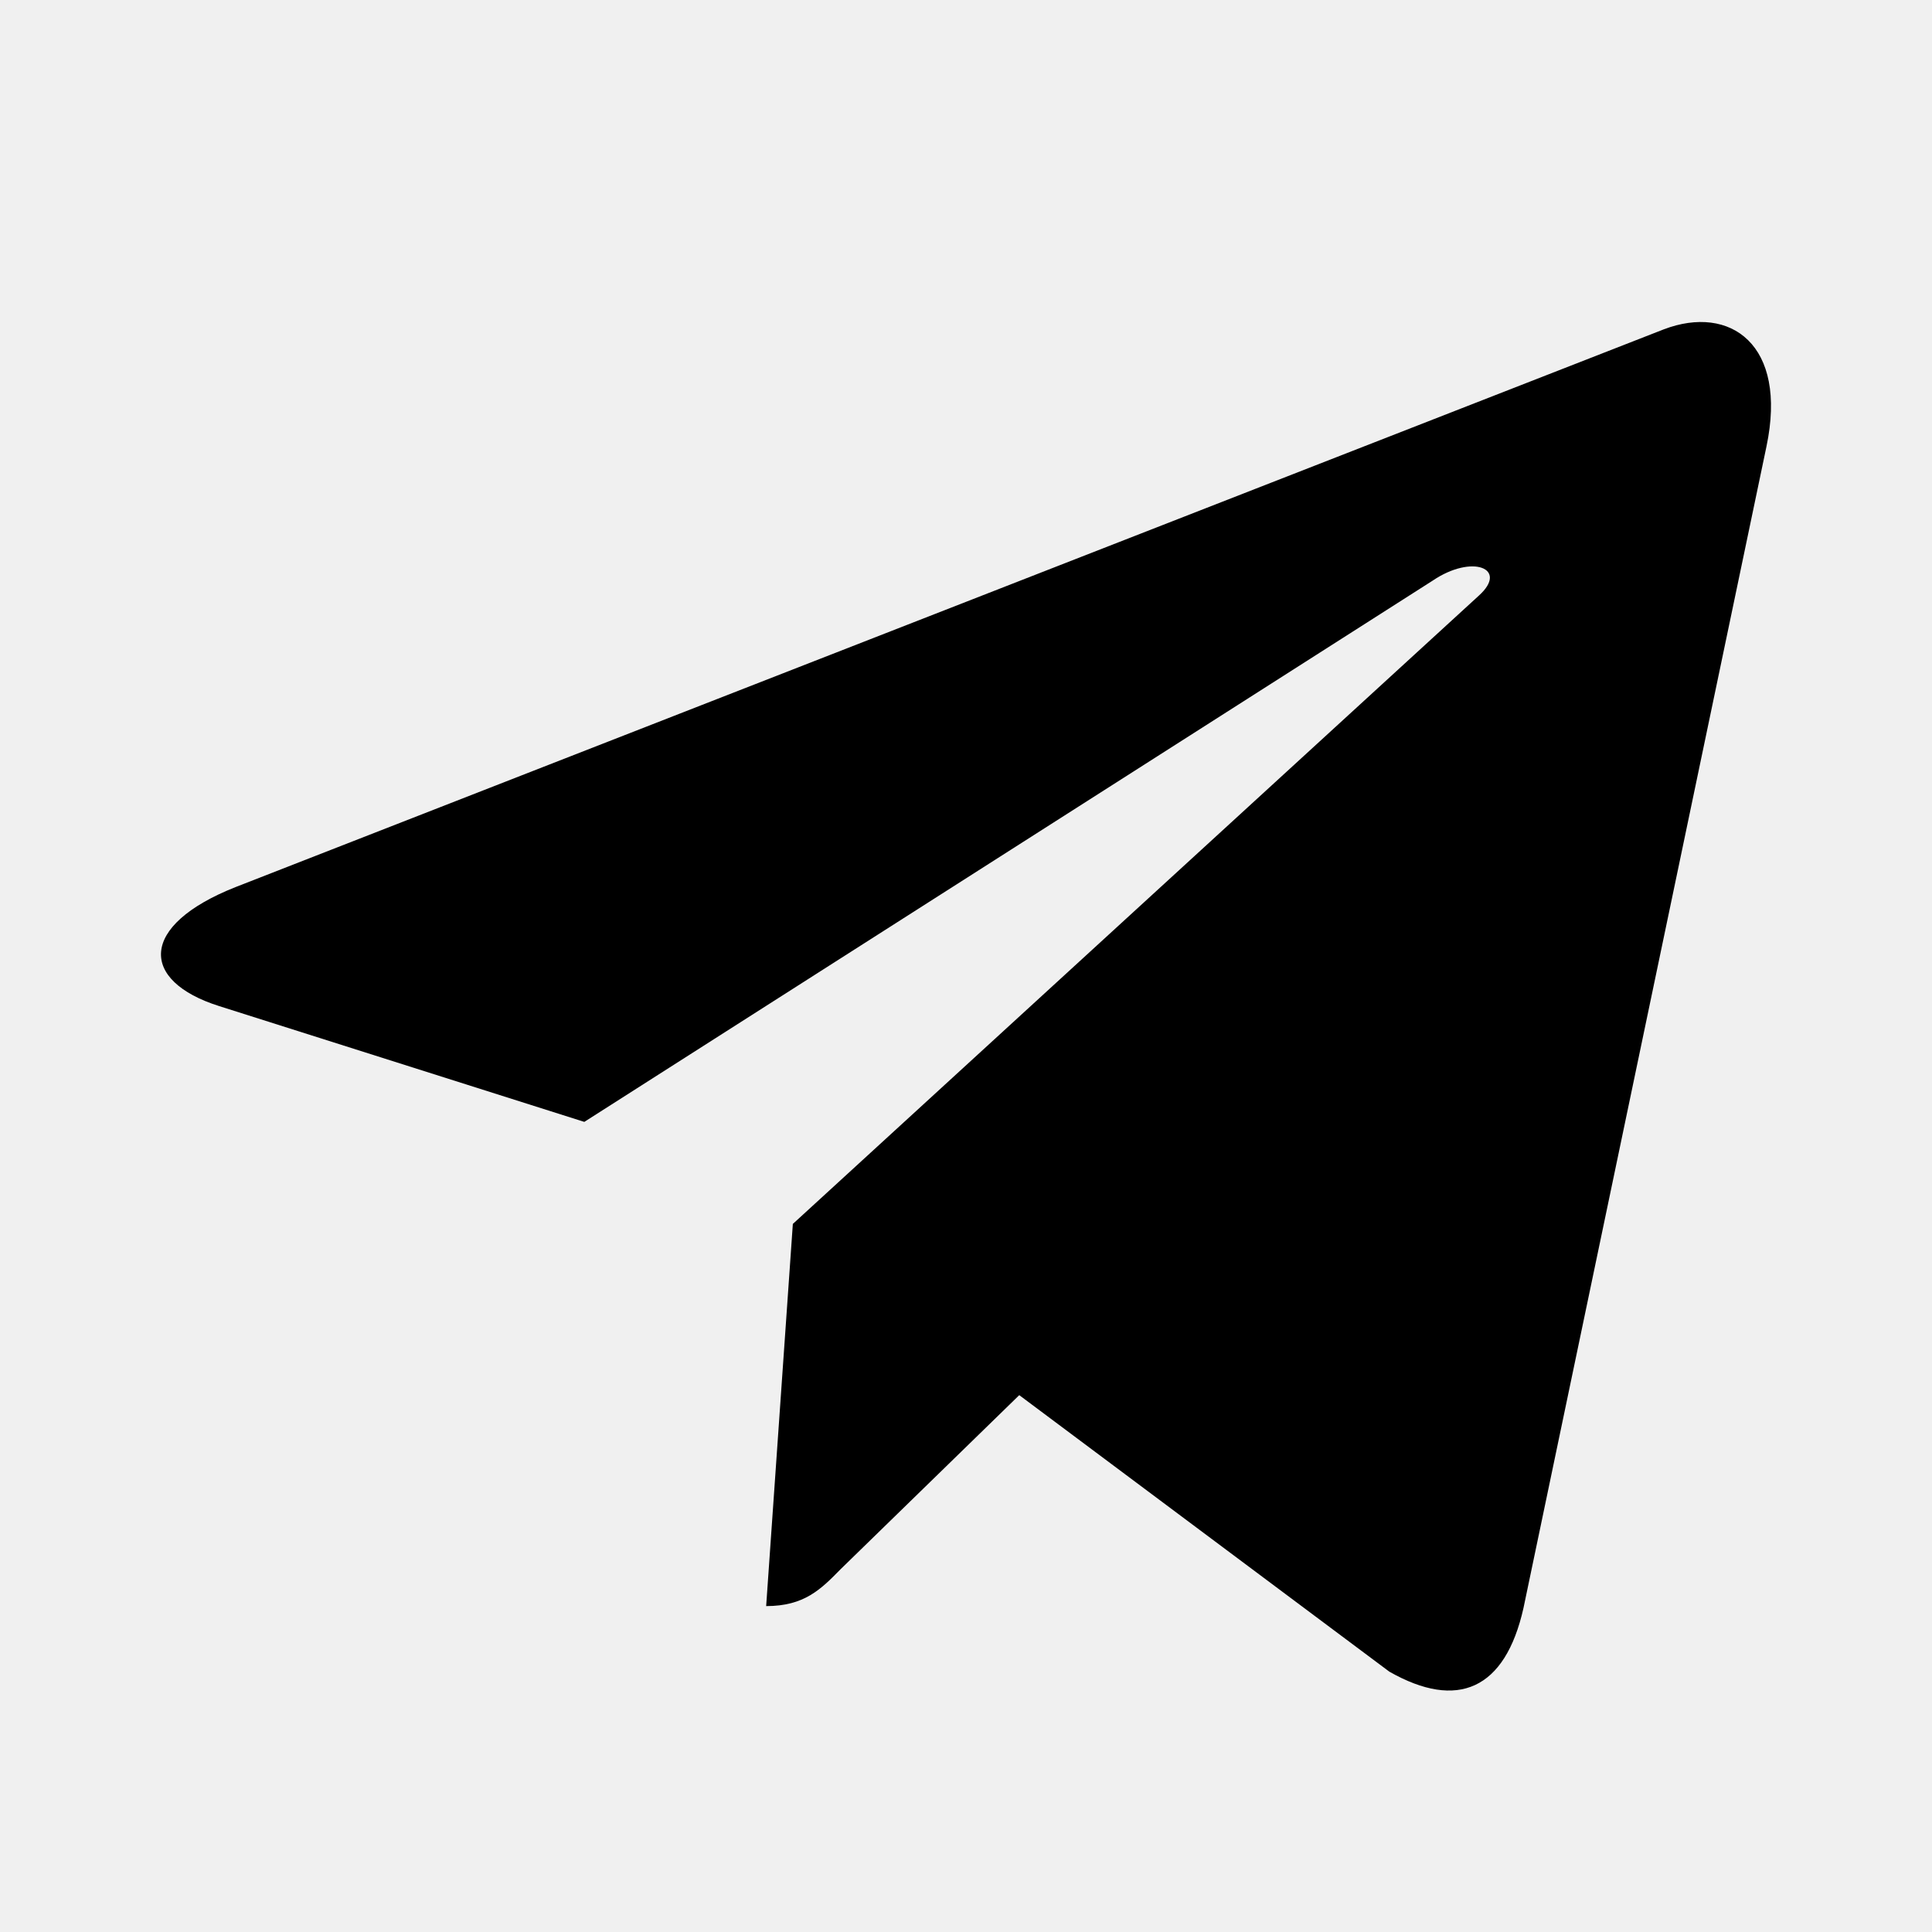
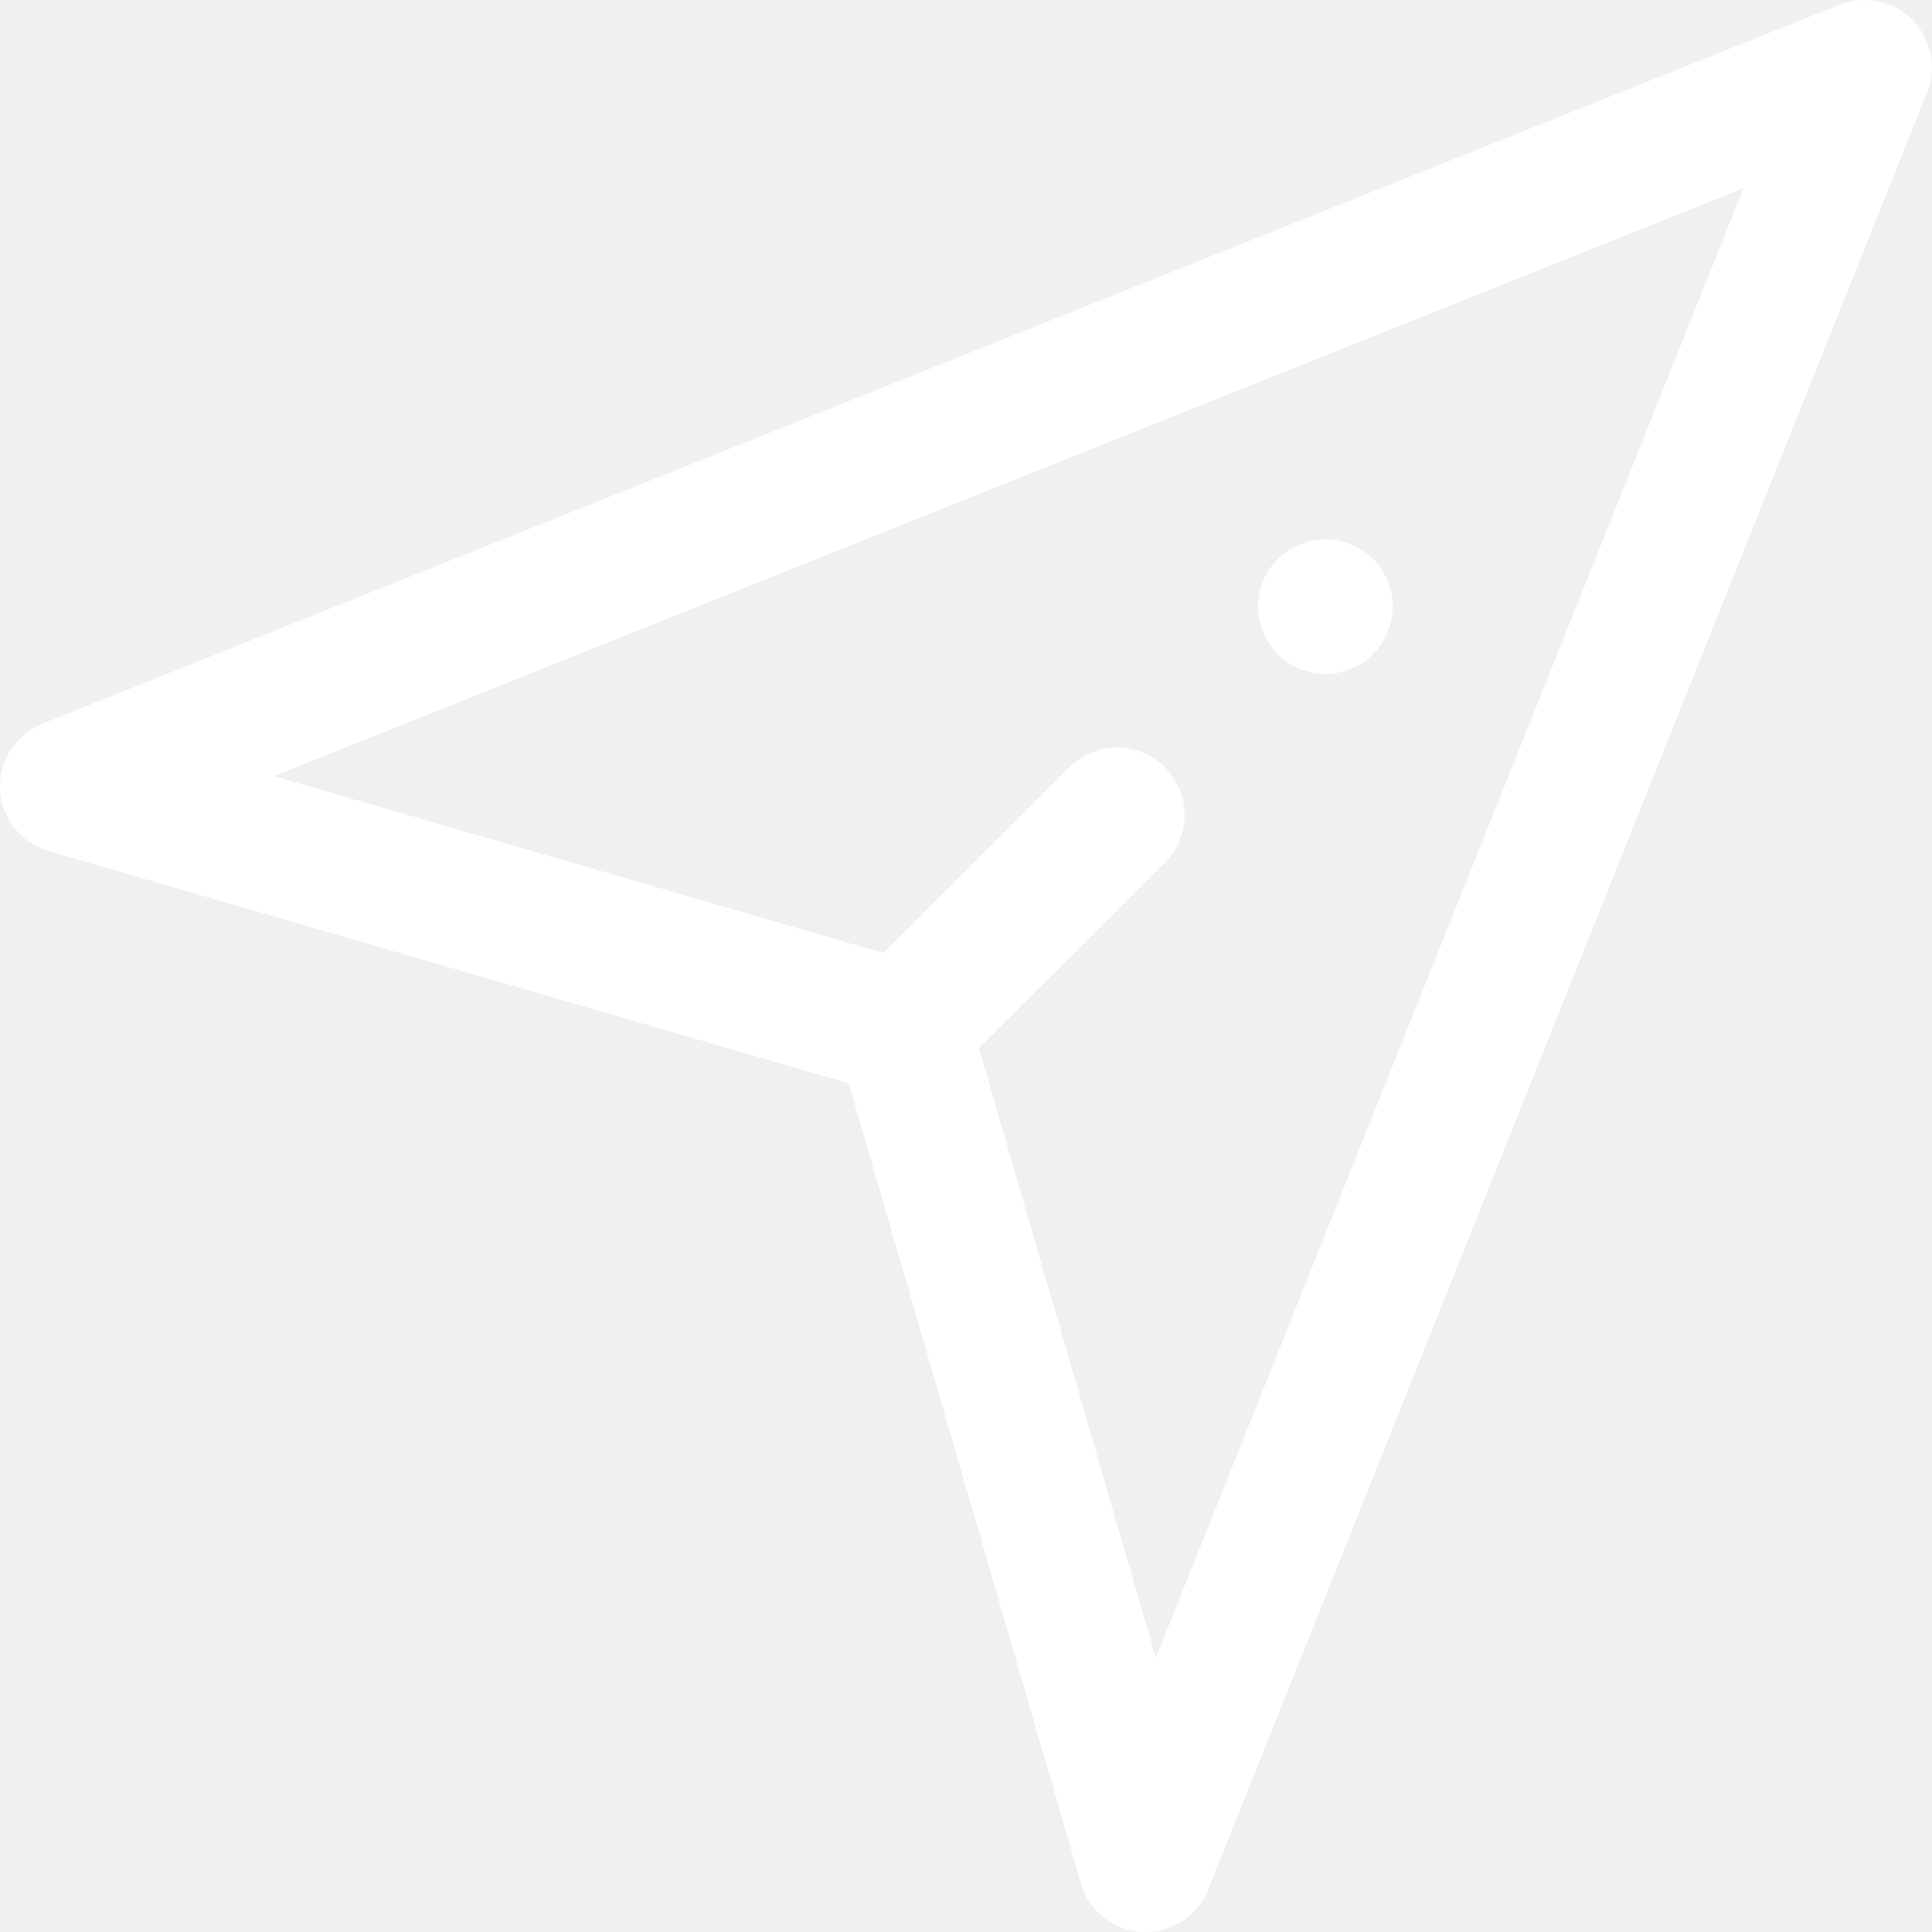
- <svg xmlns="http://www.w3.org/2000/svg" width="16" height="16" viewBox="0 0 16 16" fill="none">
-   <path d="M14.629 3.698L12.617 13.316C12.465 13.995 12.069 14.164 11.506 13.844L8.441 11.554L6.961 12.996C6.798 13.162 6.661 13.301 6.345 13.301L6.566 10.136L12.248 4.932C12.495 4.709 12.194 4.585 11.864 4.809L4.839 9.291L1.815 8.332C1.157 8.124 1.145 7.665 1.952 7.346L13.78 2.727C14.328 2.519 14.807 2.851 14.629 3.698Z" fill="black" />
+ <svg xmlns="http://www.w3.org/2000/svg" width="27" height="27" viewBox="0 0 27 27" fill="none">
+   <g id="Telegram 1" clip-path="url(#clip0_689_475)">
+     <g id="Group">
+       <path id="Vector" d="M26.723 0.276C26.593 0.146 26.428 0.057 26.247 0.02C26.067 -0.018 25.879 -0.001 25.708 0.067L0.592 10.114C0.41 10.187 0.255 10.315 0.149 10.48C0.043 10.645 -0.008 10.838 0.001 11.034C0.011 11.23 0.081 11.418 0.203 11.572C0.324 11.726 0.491 11.838 0.679 11.893L11.861 15.139L15.107 26.321C15.161 26.509 15.273 26.676 15.427 26.798C15.581 26.92 15.769 26.991 15.966 27C15.981 27 15.996 27 16.011 27C16.2 27 16.383 26.944 16.539 26.838C16.695 26.733 16.816 26.583 16.885 26.408L26.932 1.292C27 1.121 27.017 0.933 26.98 0.753C26.943 0.572 26.854 0.407 26.723 0.276ZM16.153 23.17L13.681 14.651L16.278 12.056C16.366 11.968 16.435 11.864 16.483 11.75C16.53 11.635 16.555 11.513 16.555 11.389C16.555 11.265 16.53 11.142 16.483 11.028C16.435 10.913 16.366 10.809 16.278 10.722C16.191 10.634 16.087 10.565 15.972 10.517C15.858 10.47 15.735 10.445 15.611 10.445C15.487 10.445 15.364 10.47 15.25 10.517C15.136 10.565 15.031 10.634 14.944 10.722L12.346 13.319L3.83 10.847L24.367 2.632L16.153 23.17Z" fill="white" />
+       <path id="Vector_2" d="M17.65 8.835C17.676 8.891 17.705 8.946 17.738 8.998C17.774 9.049 17.814 9.097 17.857 9.142C17.901 9.187 17.95 9.227 18.002 9.262C18.054 9.295 18.109 9.324 18.165 9.35C18.223 9.37 18.281 9.387 18.341 9.4C18.401 9.413 18.462 9.419 18.523 9.419C18.773 9.418 19.012 9.319 19.189 9.142C19.364 8.965 19.463 8.726 19.465 8.477C19.465 8.416 19.459 8.354 19.446 8.295C19.433 8.235 19.416 8.176 19.396 8.119C19.37 8.062 19.341 8.008 19.308 7.956C19.271 7.905 19.232 7.856 19.189 7.811C19.143 7.768 19.095 7.728 19.043 7.692C18.993 7.658 18.938 7.631 18.881 7.61C18.825 7.585 18.765 7.566 18.705 7.554C18.585 7.529 18.461 7.529 18.341 7.554C18.28 7.566 18.221 7.585 18.165 7.61C18.108 7.631 18.053 7.658 18.002 7.692C17.95 7.726 17.901 7.766 17.857 7.811C17.814 7.856 17.774 7.905 17.738 7.956C17.705 8.008 17.676 8.062 17.65 8.119C17.629 8.176 17.613 8.235 17.6 8.295C17.575 8.415 17.575 8.539 17.6 8.659C17.613 8.719 17.629 8.777 17.65 8.835Z" fill="white" />
+     </g>
+   </g>
+   <defs>
+     <clipPath id="clip0_689_475">
+       <rect width="27" height="27" fill="white" />
+     </clipPath>
+   </defs>
</svg>
